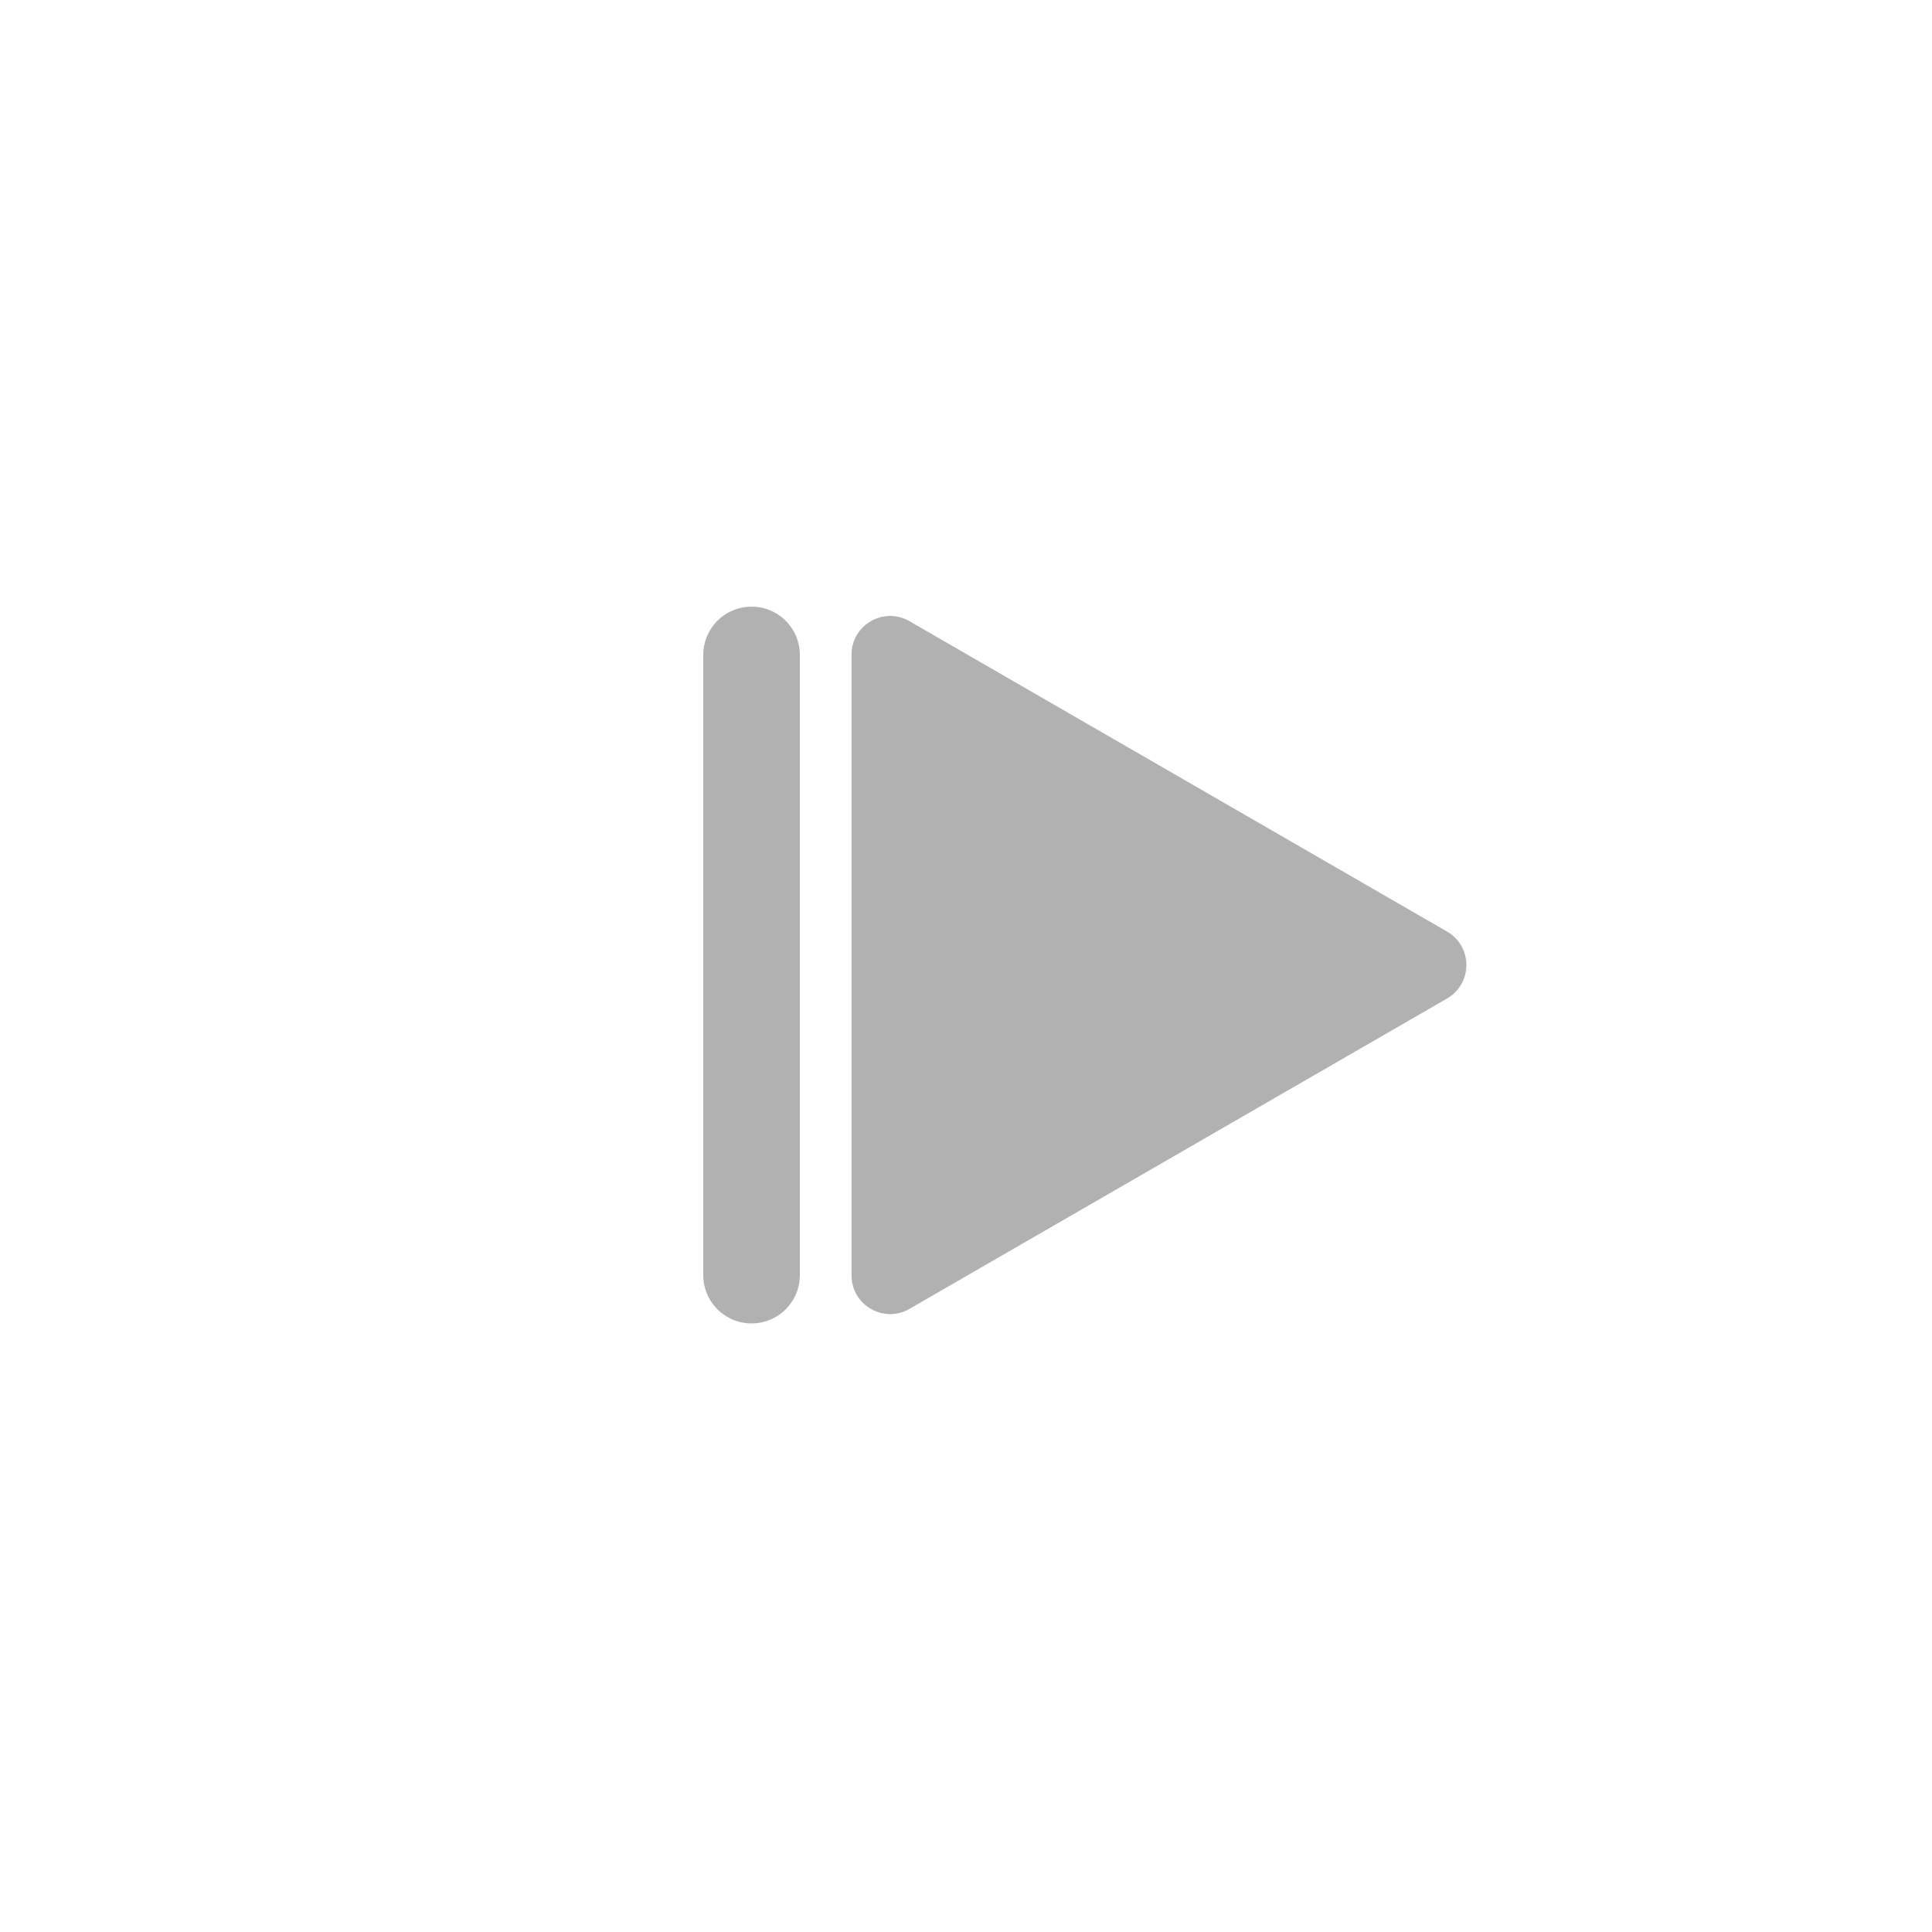
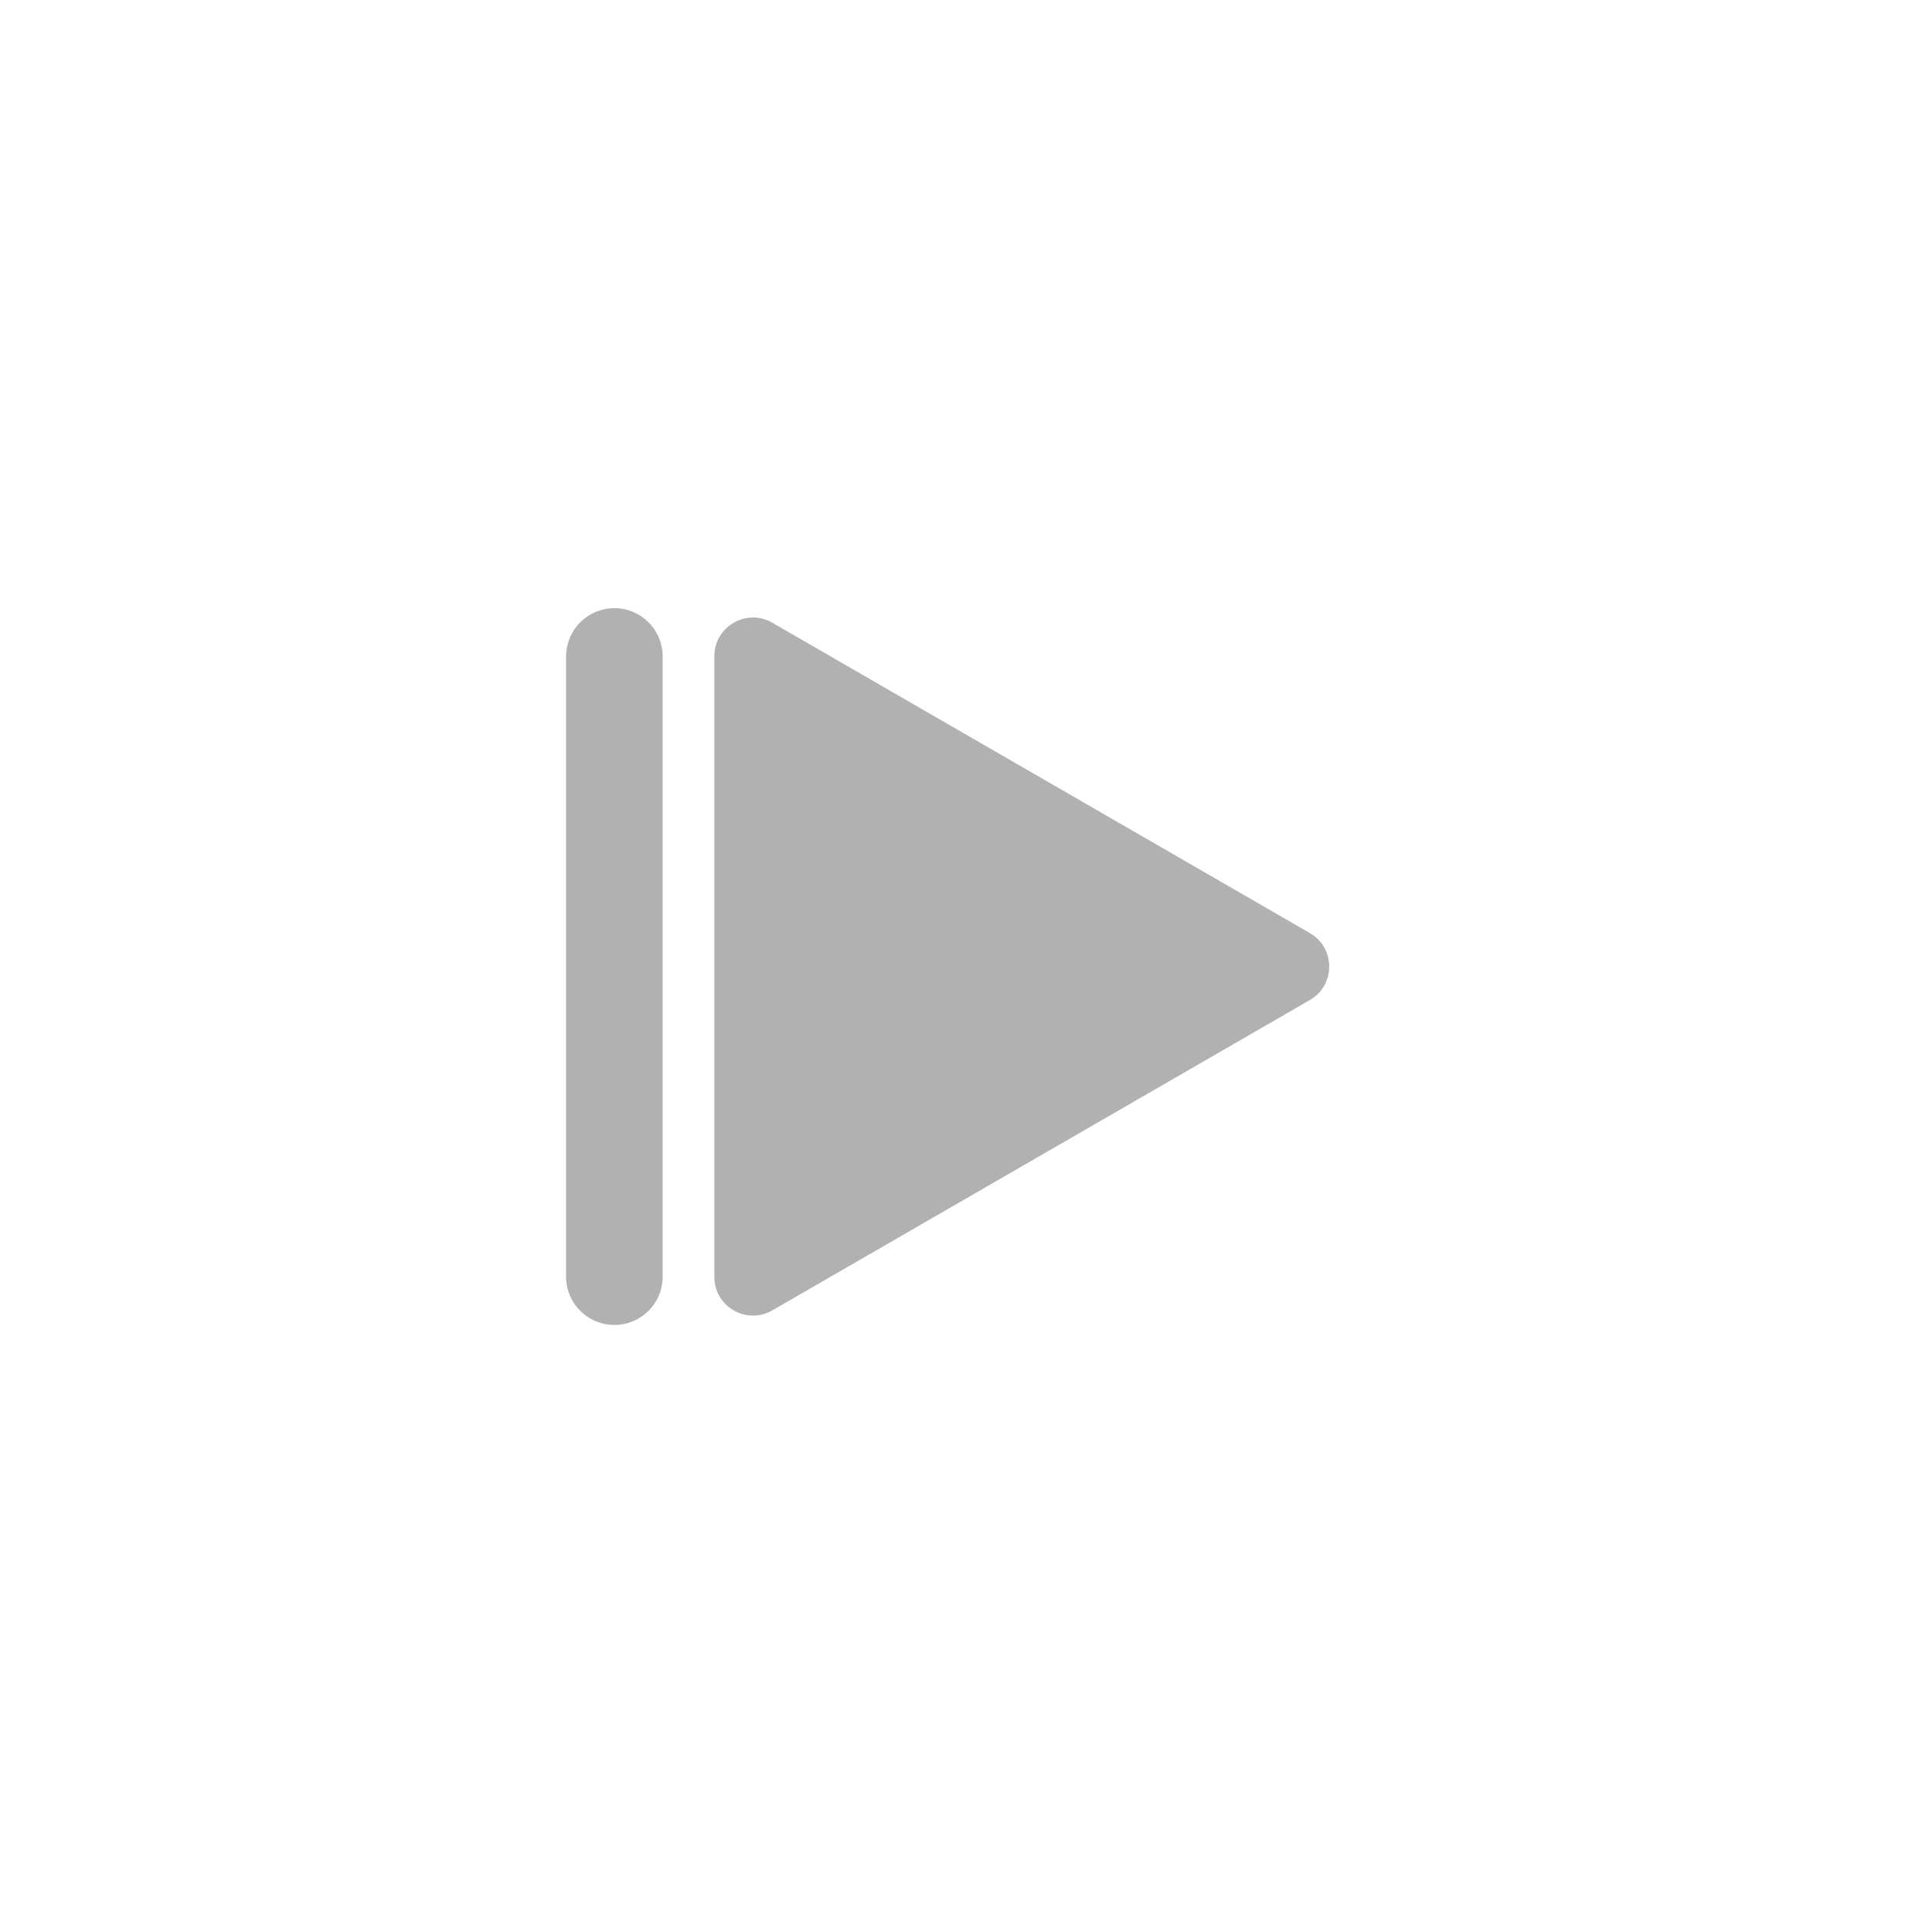
<svg xmlns="http://www.w3.org/2000/svg" width="1000" height="1000" viewBox="0 0 1000 1000" fill="none">
-   <path d="M749 482.18C762.333 489.878 762.333 509.123 749 516.821L470.75 677.468C457.417 685.166 440.75 675.544 440.75 660.148V338.852C440.75 323.456 457.417 313.834 470.75 321.532L749 482.18Z" fill="#B1B1B1" />
-   <line x1="389" y1="339" x2="389" y2="660" stroke="#B1B1B1" stroke-width="50" stroke-linecap="round" />
+   <path d="M678 482.968C691.333 490.666 691.333 509.911 678 517.609L399.75 678.257C386.417 685.955 369.75 676.332 369.75 660.936V339.641C369.75 324.245 386.417 314.623 399.75 322.321L678 482.968Z" fill="#B1B1B1" />
+   <line x1="318" y1="339.789" x2="318" y2="660.789" stroke="#B1B1B1" stroke-width="50" stroke-linecap="round" />
</svg>
